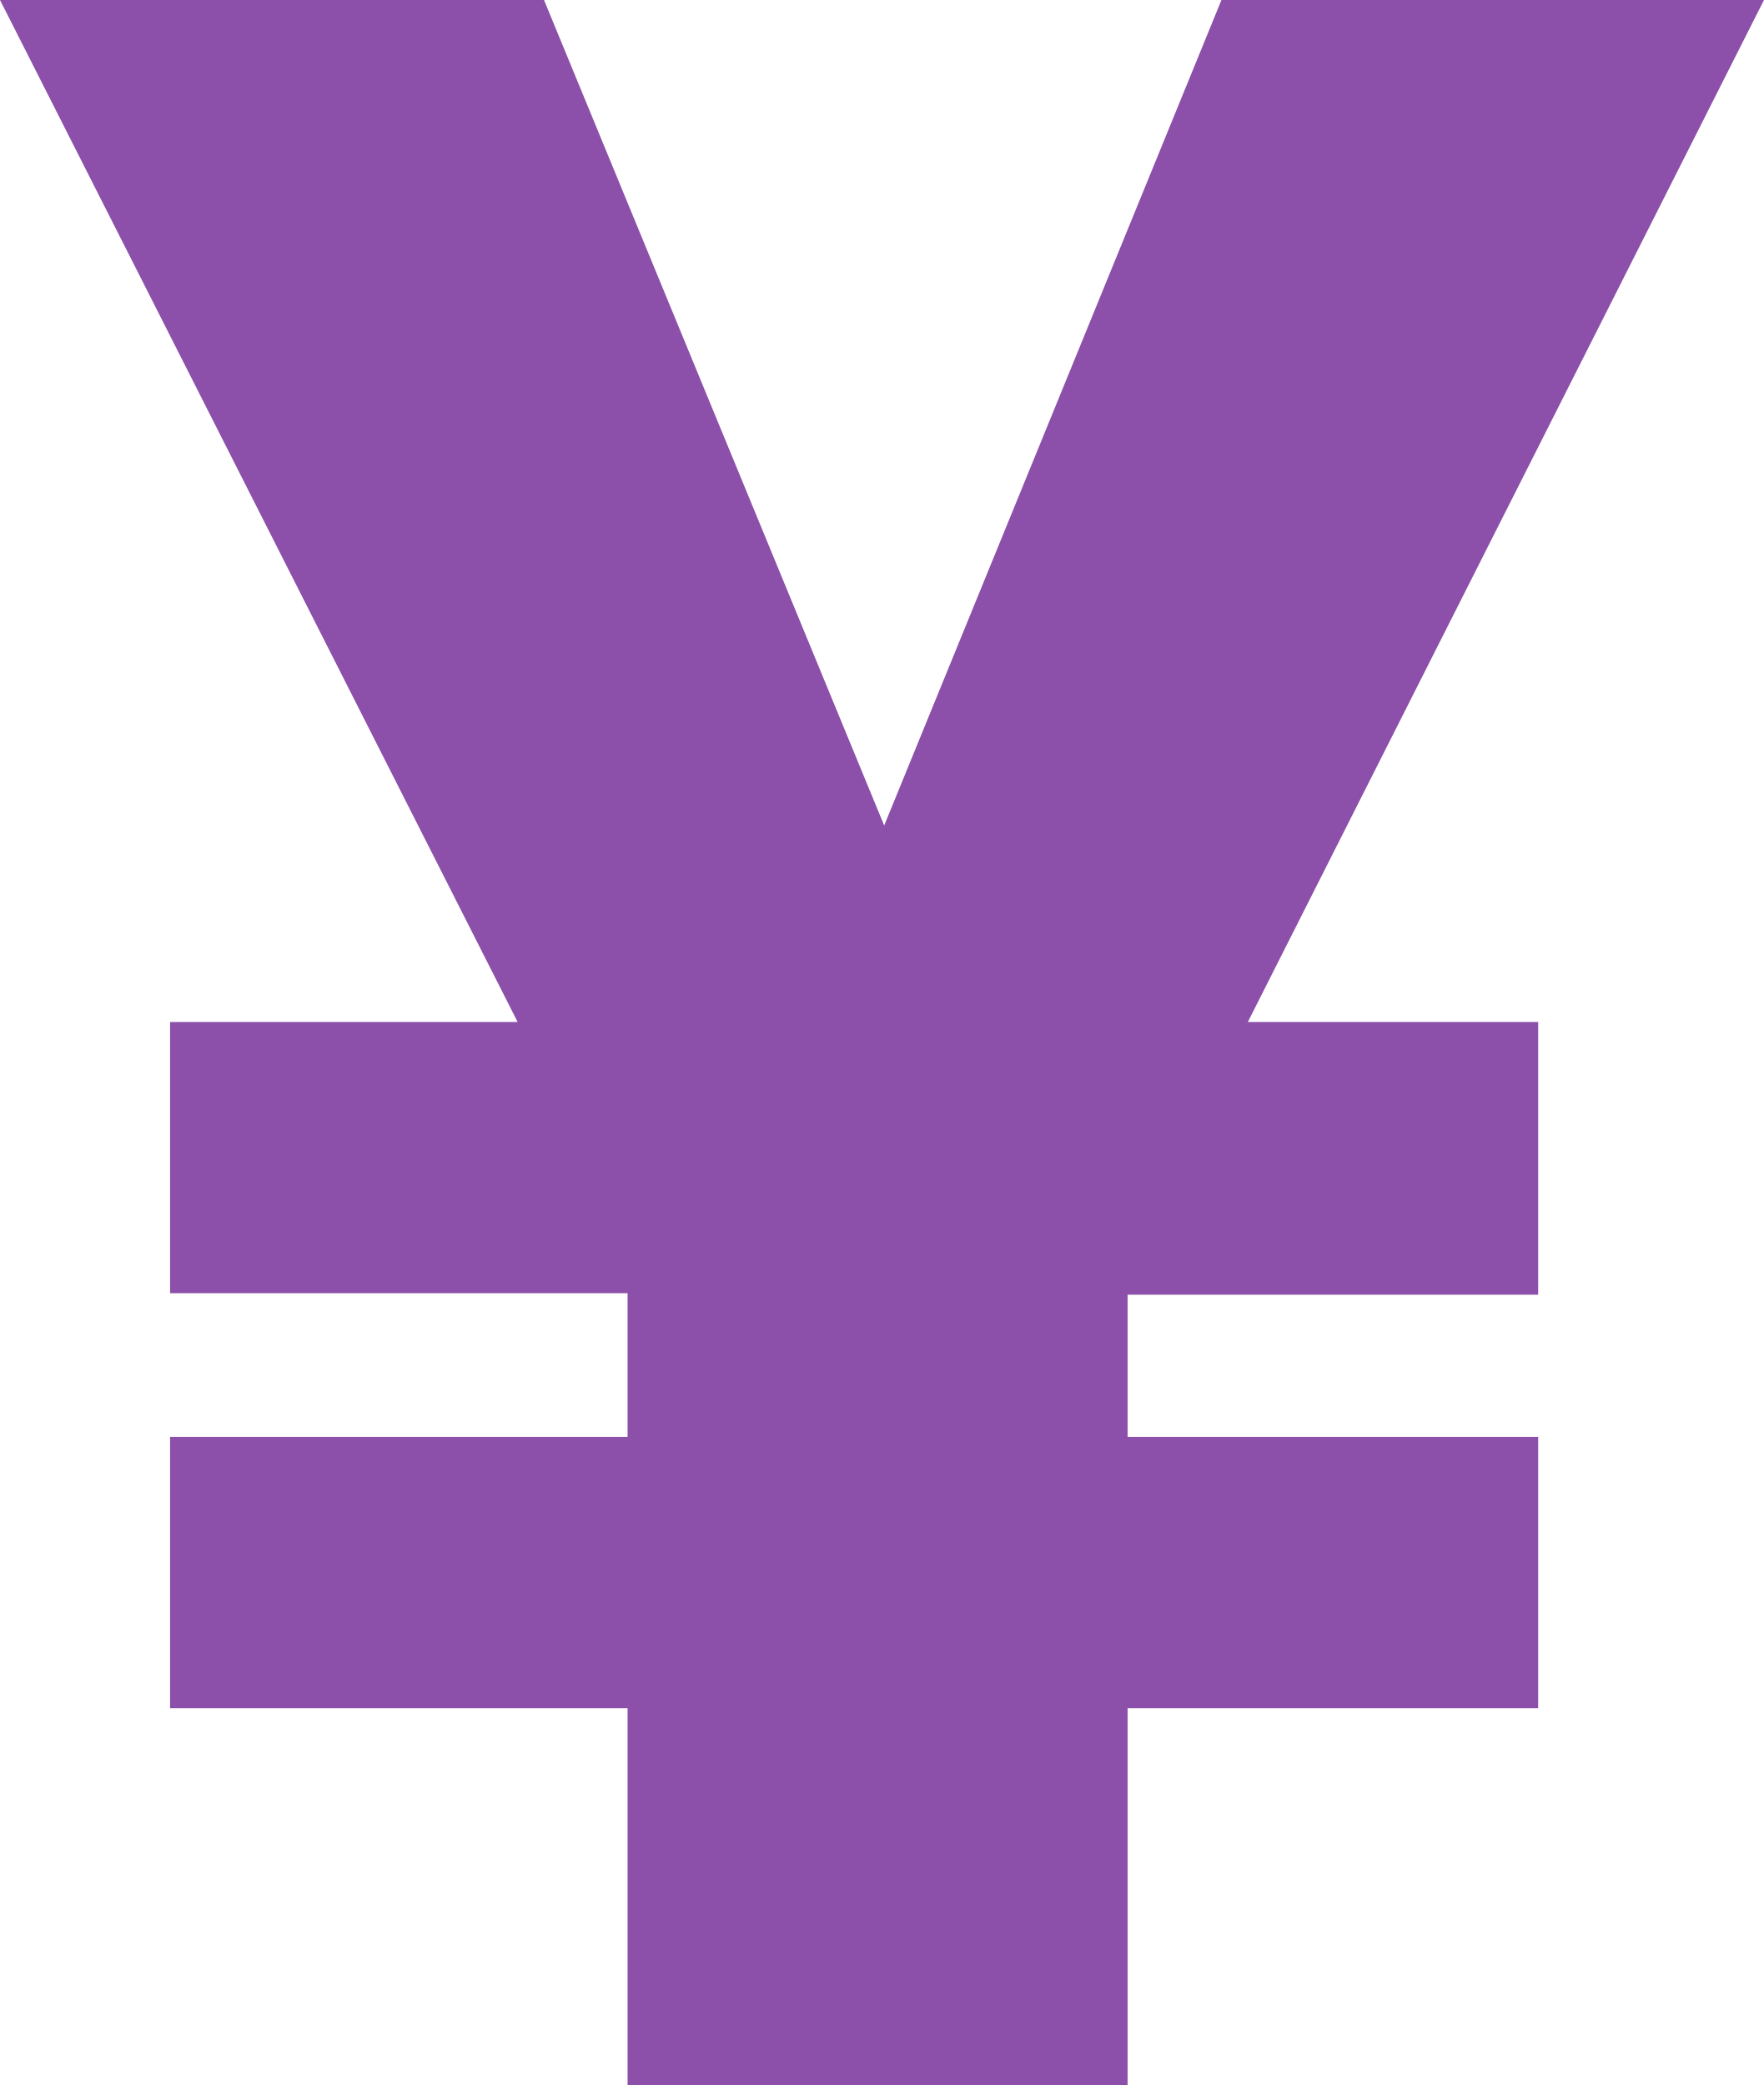
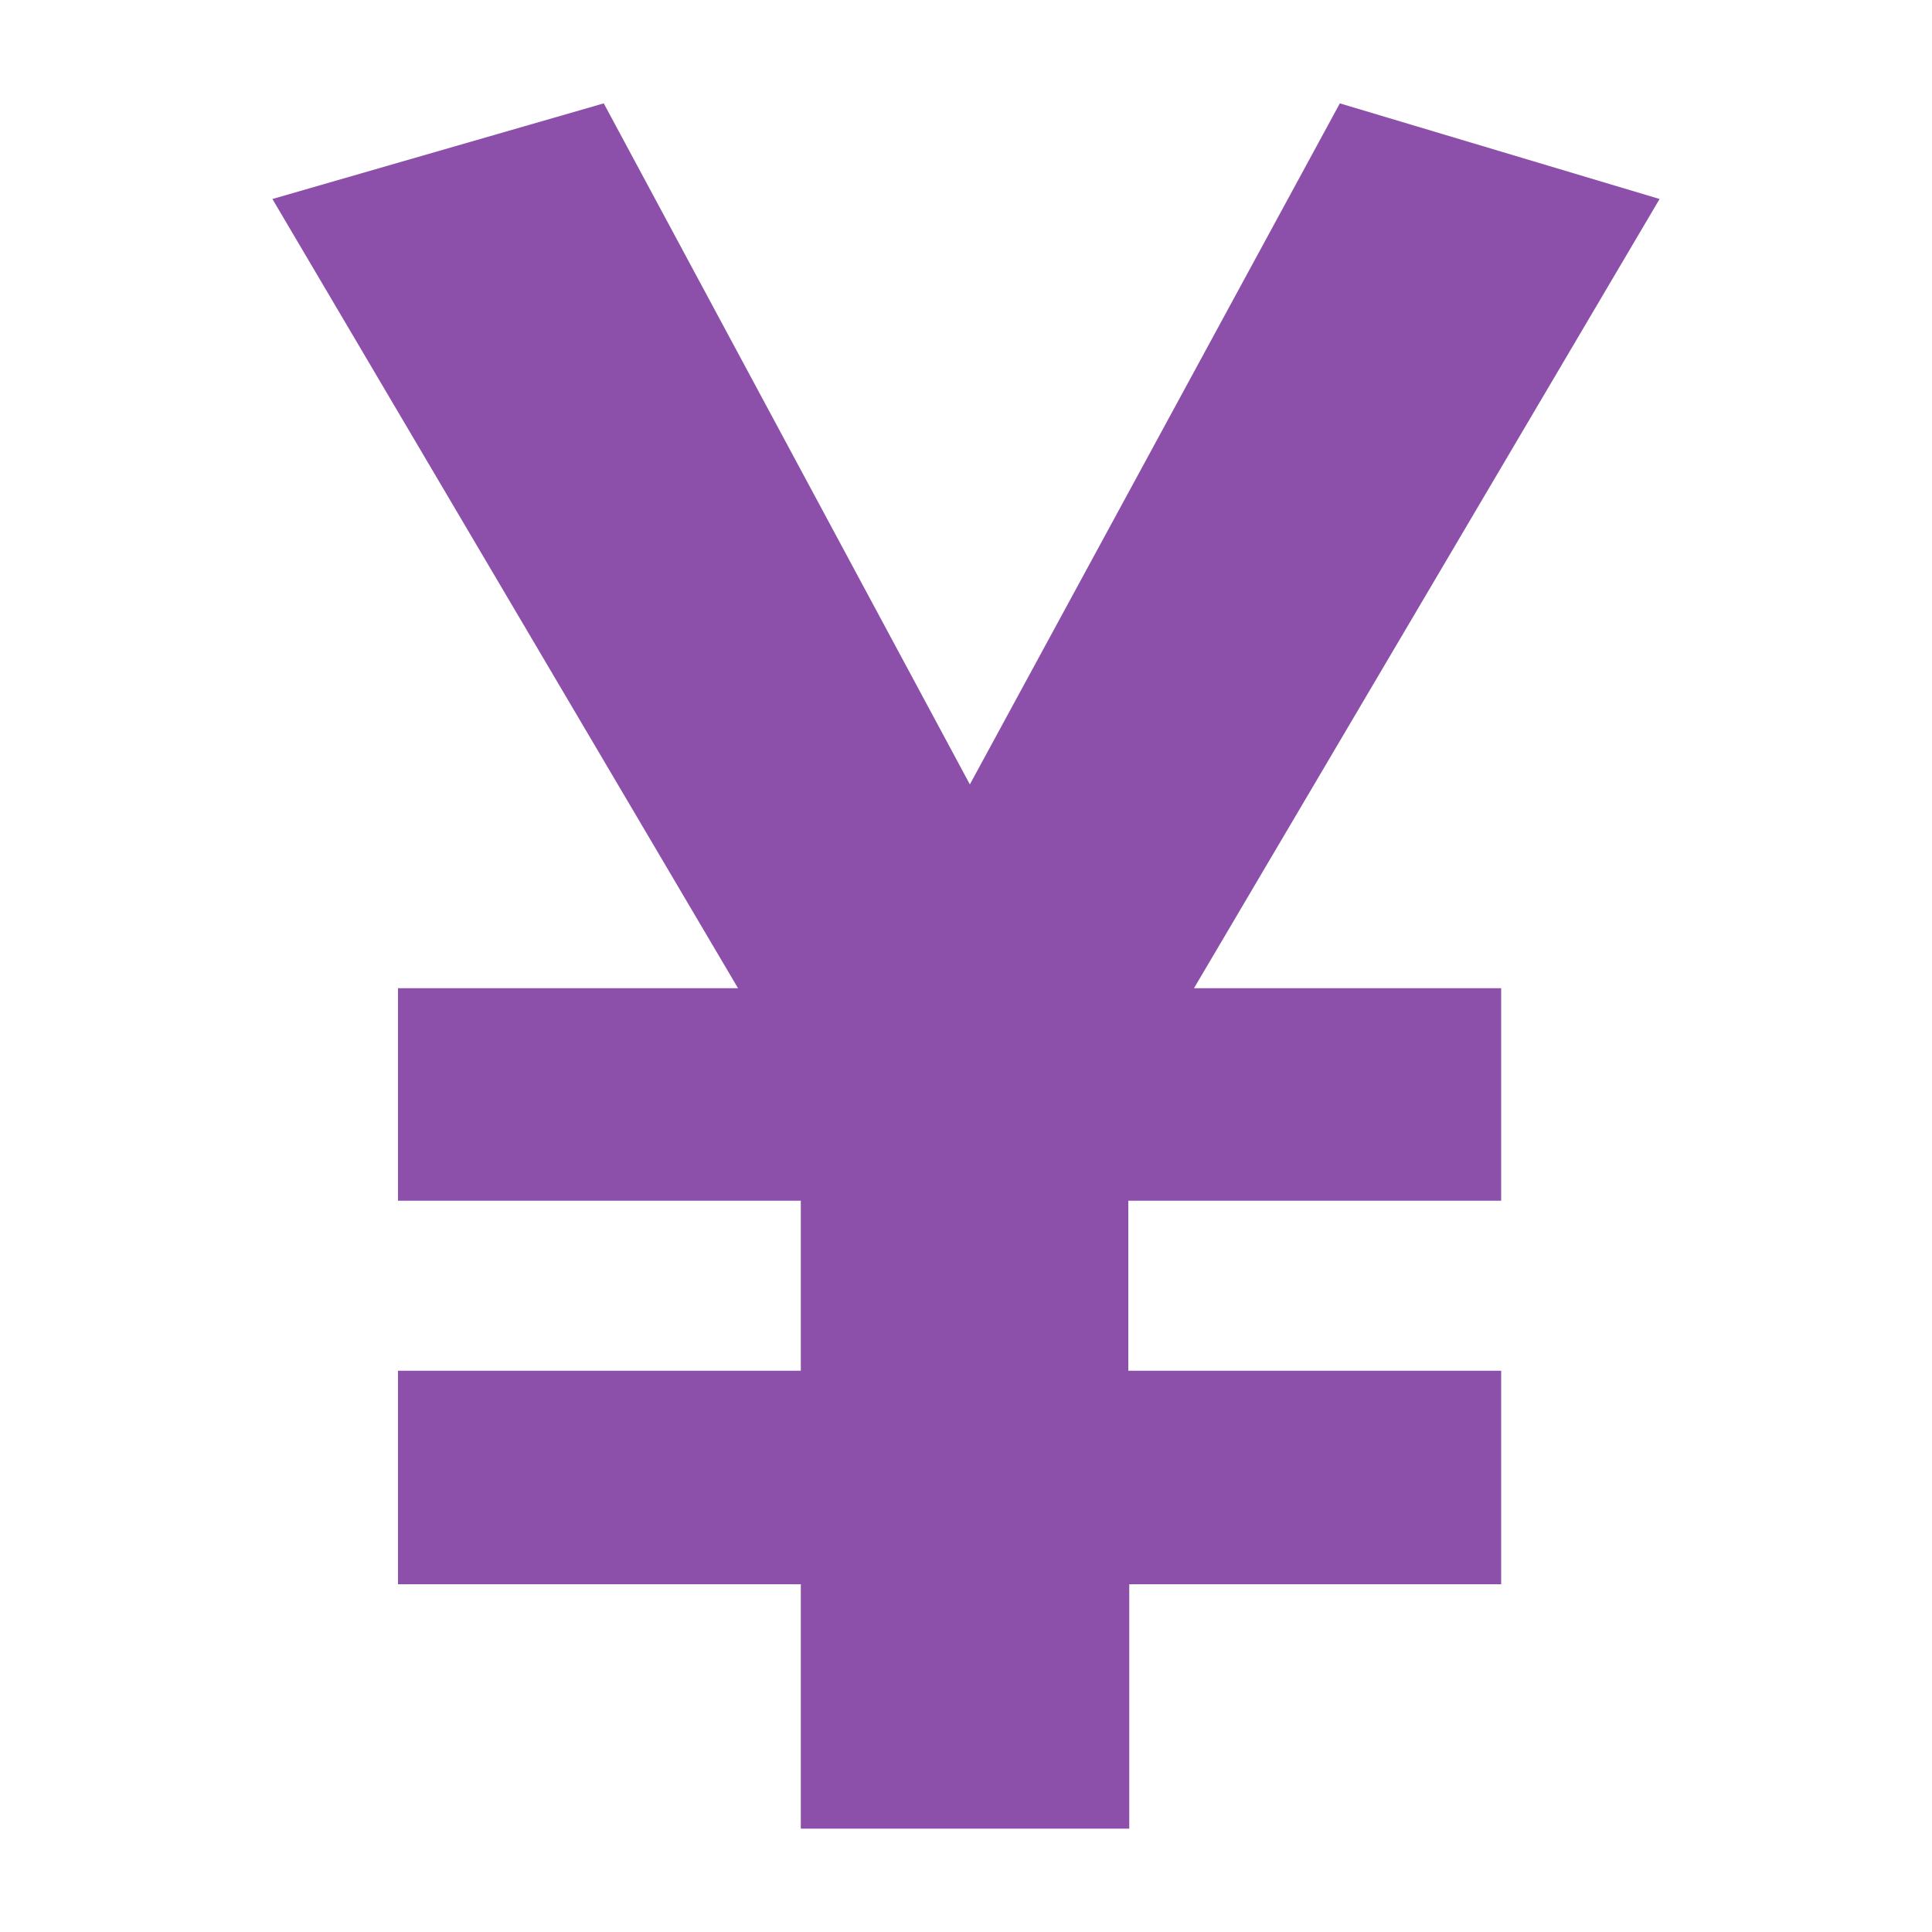
- <svg xmlns="http://www.w3.org/2000/svg" version="1.1" id="Layer_1" x="0px" y="0px" width="120.3px" height="142.2px" viewBox="0 0 120.3 142.2" enable-background="new 0 0 120.3 142.2" xml:space="preserve">
-   <g>
-     <path fill="#8C50AA" d="M60.3,56.3L83.3,0h37L85.1,69.7h19.8v18.6h-28V98h28v18.5h-28v25.7H42.8v-25.7H11.6V98h31.2v-9.8H11.6V69.7   h23.7L0,0h37.1L60.3,56.3z" />
-   </g>
+ <svg xmlns="http://www.w3.org/2000/svg" version="1.1" id="Layer_1" x="0px" y="0px" width="200px" height="200px" viewBox="0 0 200 200" enable-background="new 0 0 200 200" xml:space="preserve">
+   <polygon fill="#8C50AA" points="171.8,20.6 138.7,10.7 100.4,81.2 62.5,10.7 28.2,20.6 76.4,102.3 41.2,102.3 41.2,124.3   82.9,124.3 82.9,141.9 41.2,141.9 41.2,164 82.9,164 82.9,182.2 82.9,189.3 116.9,189.3 116.9,164 155.4,164 155.4,141.9   116.8,141.9 116.8,124.3 155.4,124.3 155.4,102.3 123.6,102.3 " />
</svg>
